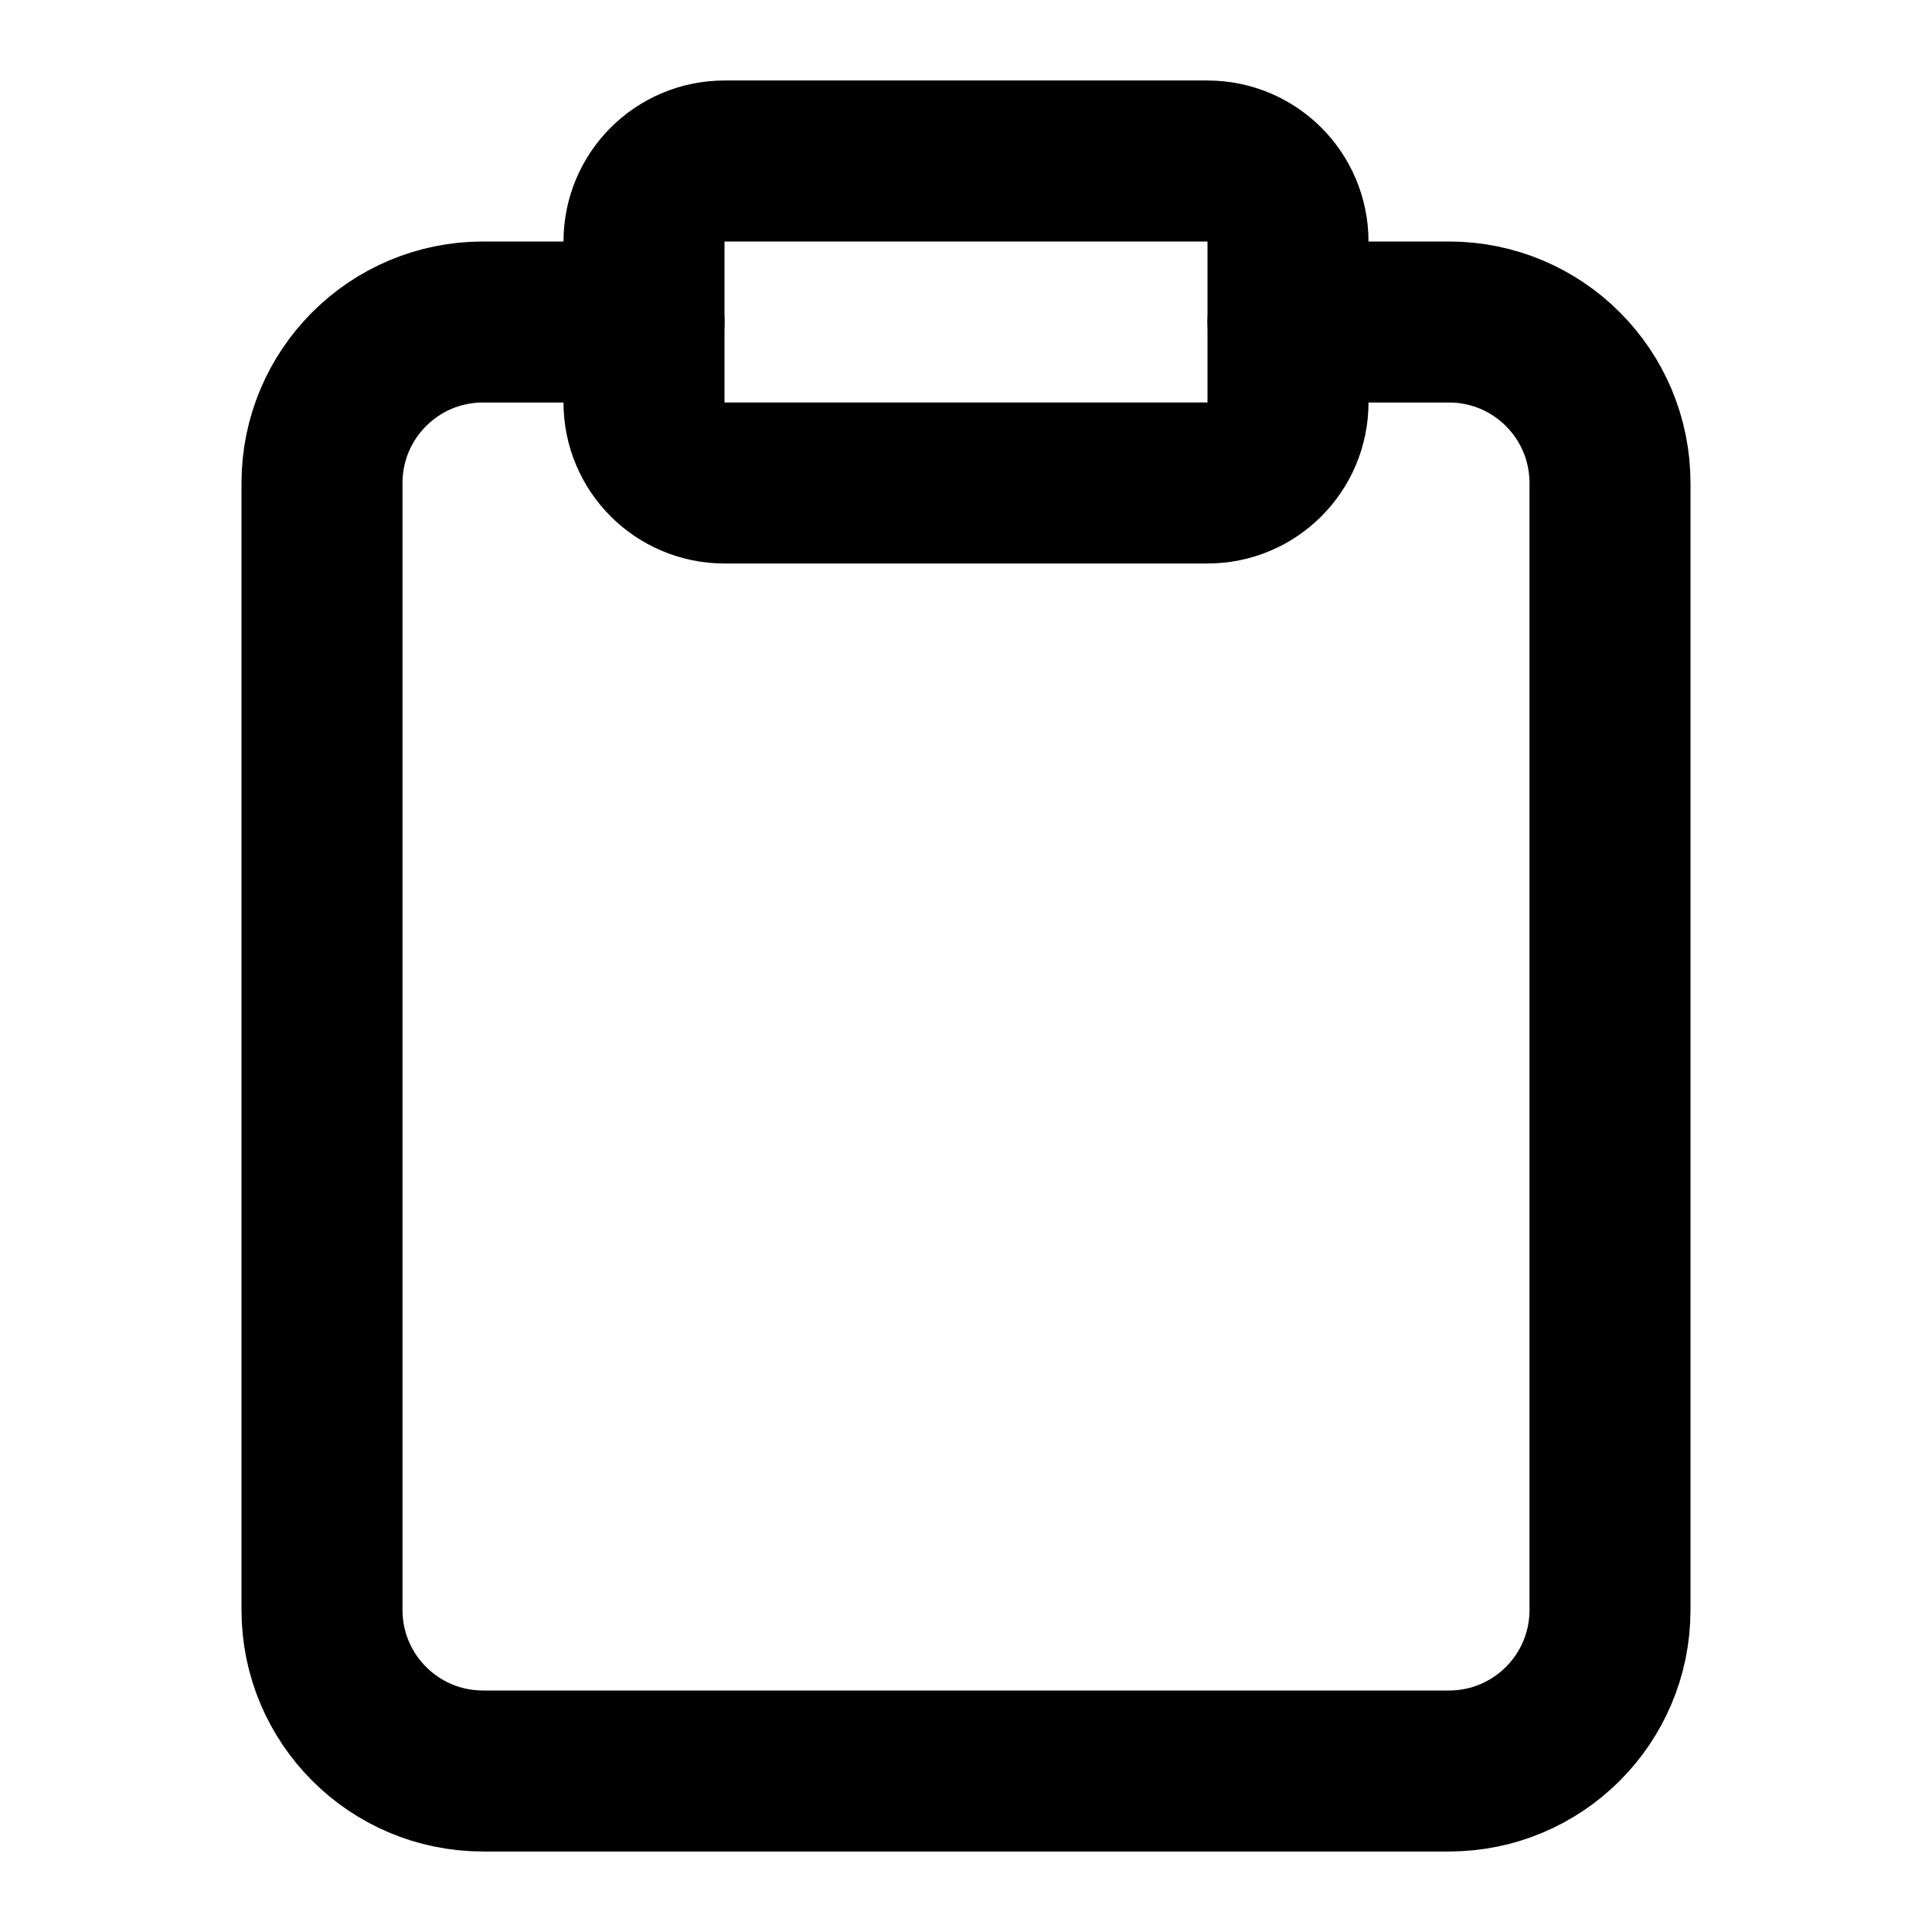
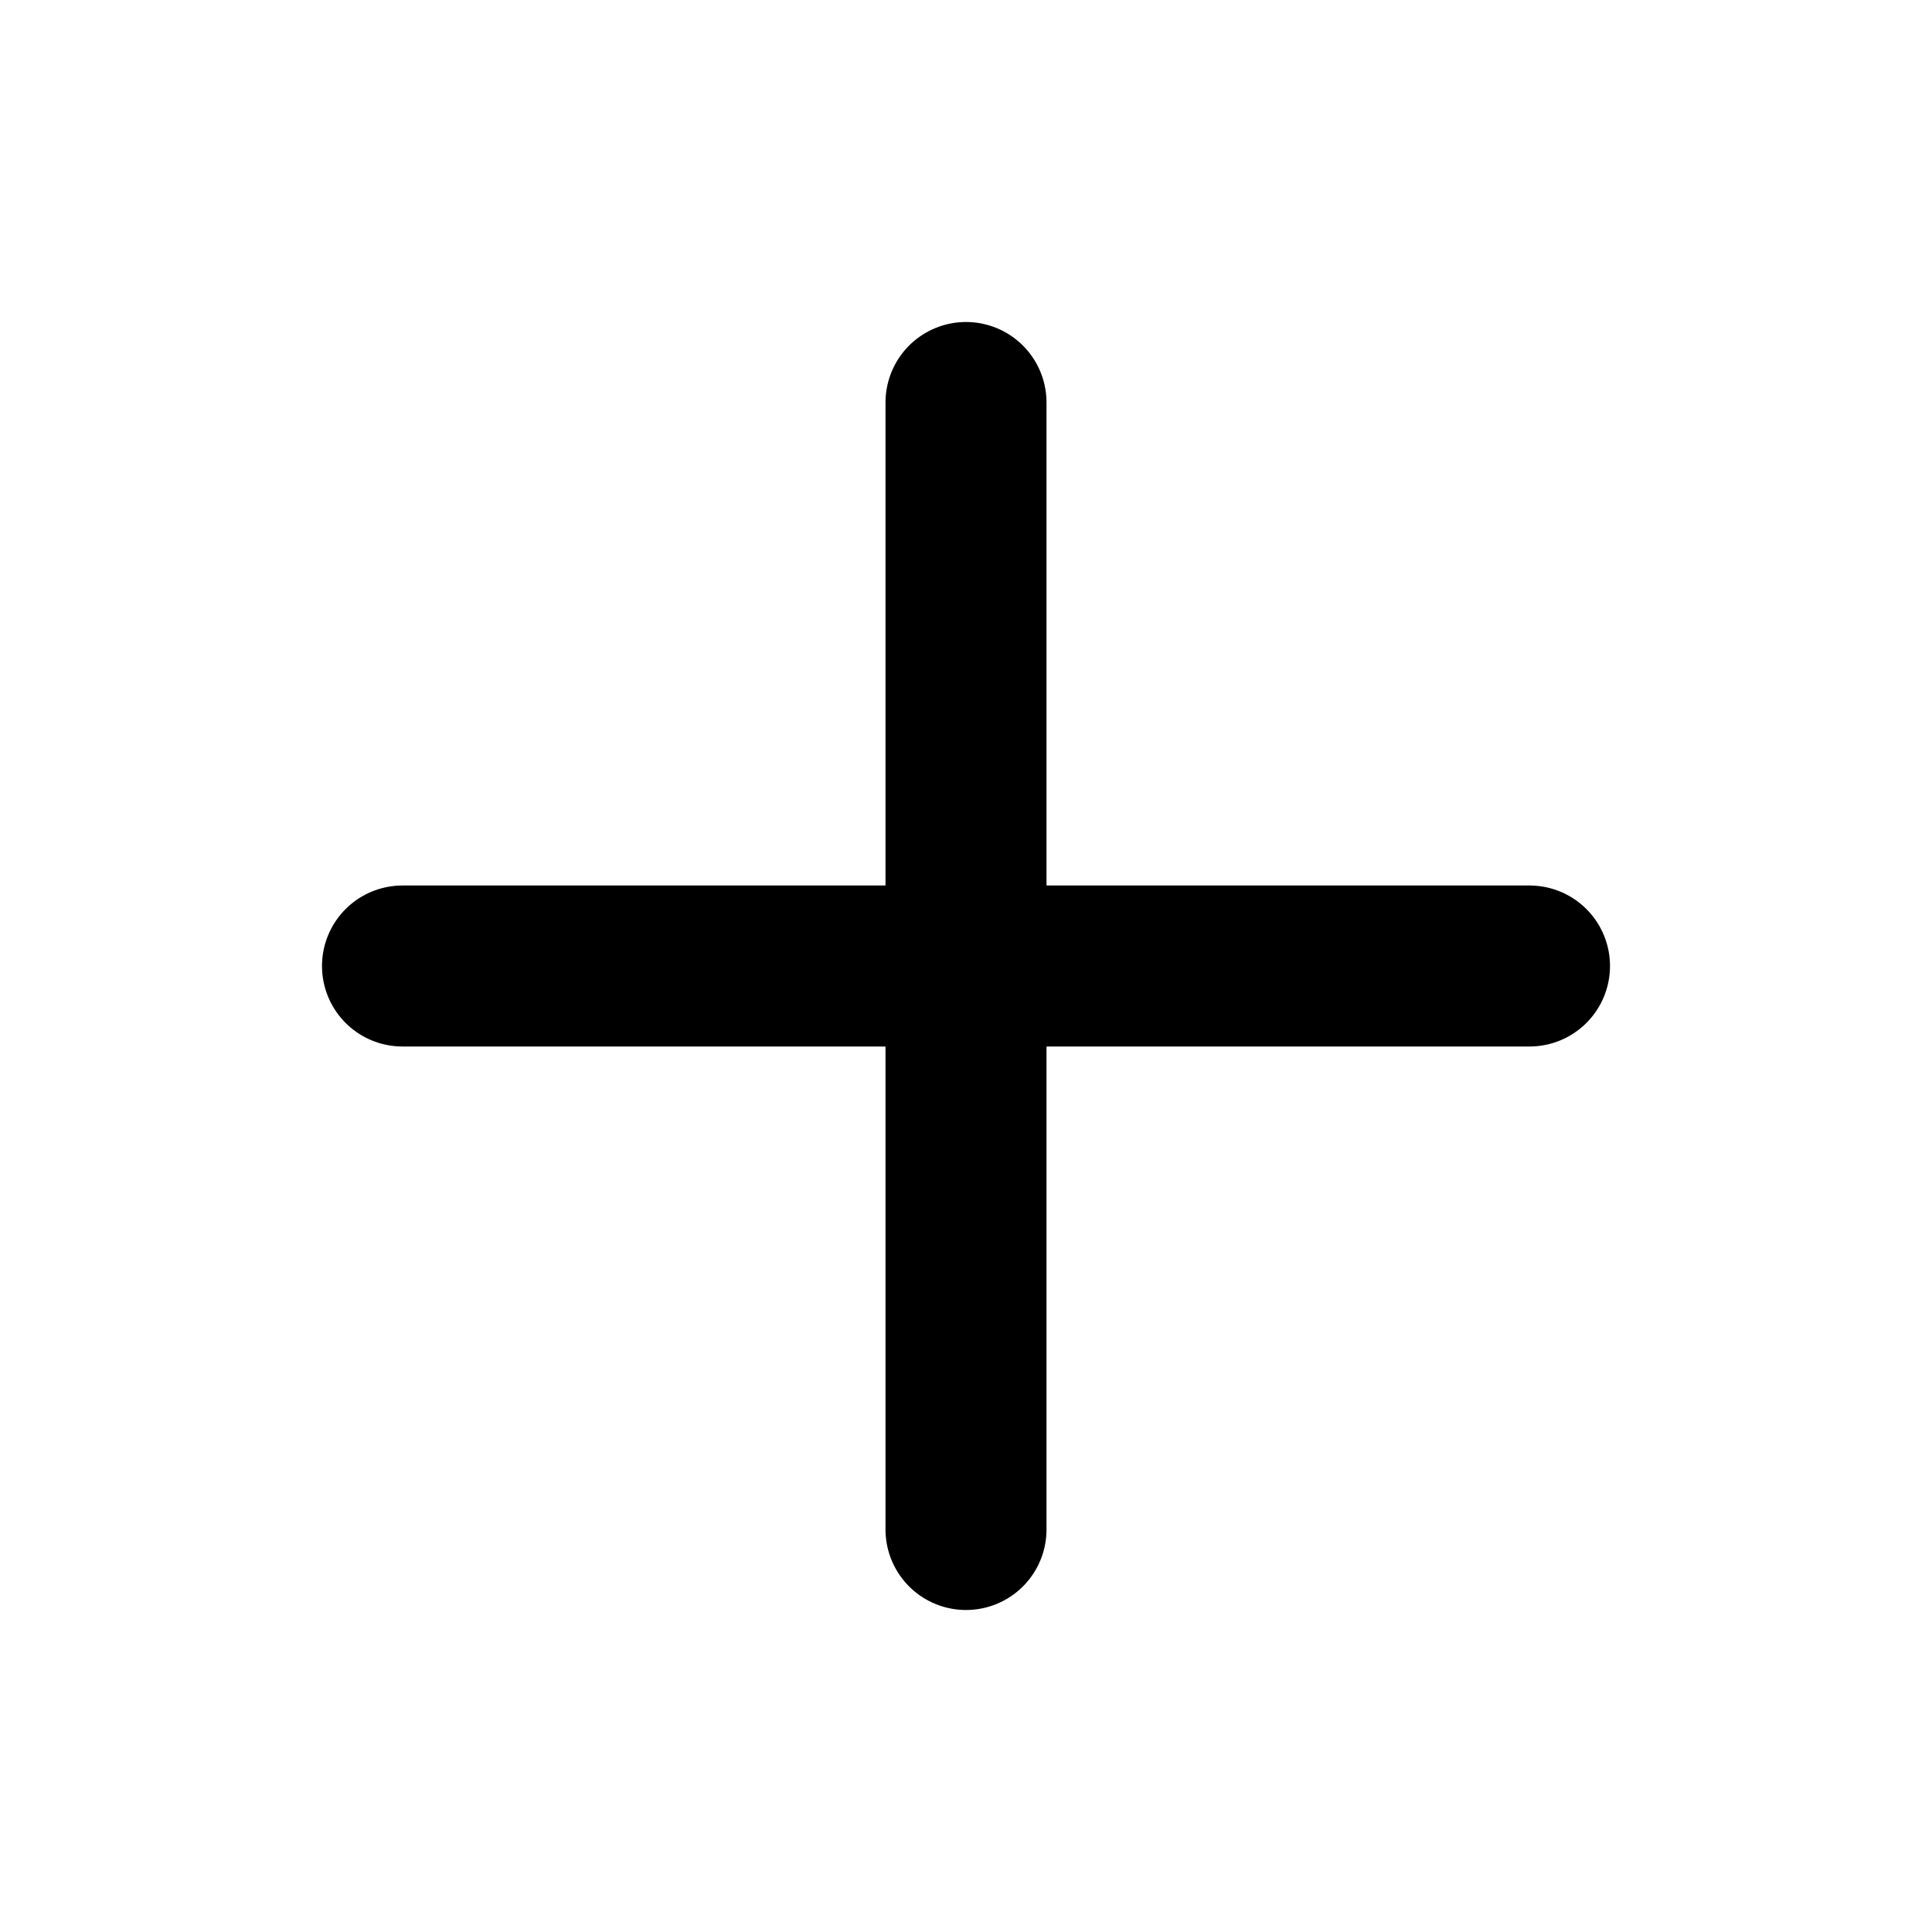
- <svg xmlns="http://www.w3.org/2000/svg" width="24" height="24" viewBox="0 0 24 24" fill="none" stroke="currentColor" stroke-width="2" stroke-linecap="round" stroke-linejoin="round" class="lucide lucide-clipboard">
-   <rect width="8" height="4" x="8" y="2" rx="1" ry="1" />
-   <path d="M16 4h2a2 2 0 0 1 2 2v14a2 2 0 0 1-2 2H6a2 2 0 0 1-2-2V6a2 2 0 0 1 2-2h2" />
+ <svg xmlns="http://www.w3.org/2000/svg" width="24" height="24" viewBox="0 0 24 24" fill="none" stroke="currentColor" stroke-width="2" stroke-linecap="round" stroke-linejoin="round" class="lucide lucide-plus-icon lucide-plus">
+   <path d="M5 12h14" />
+   <path d="M12 5v14" />
</svg>
